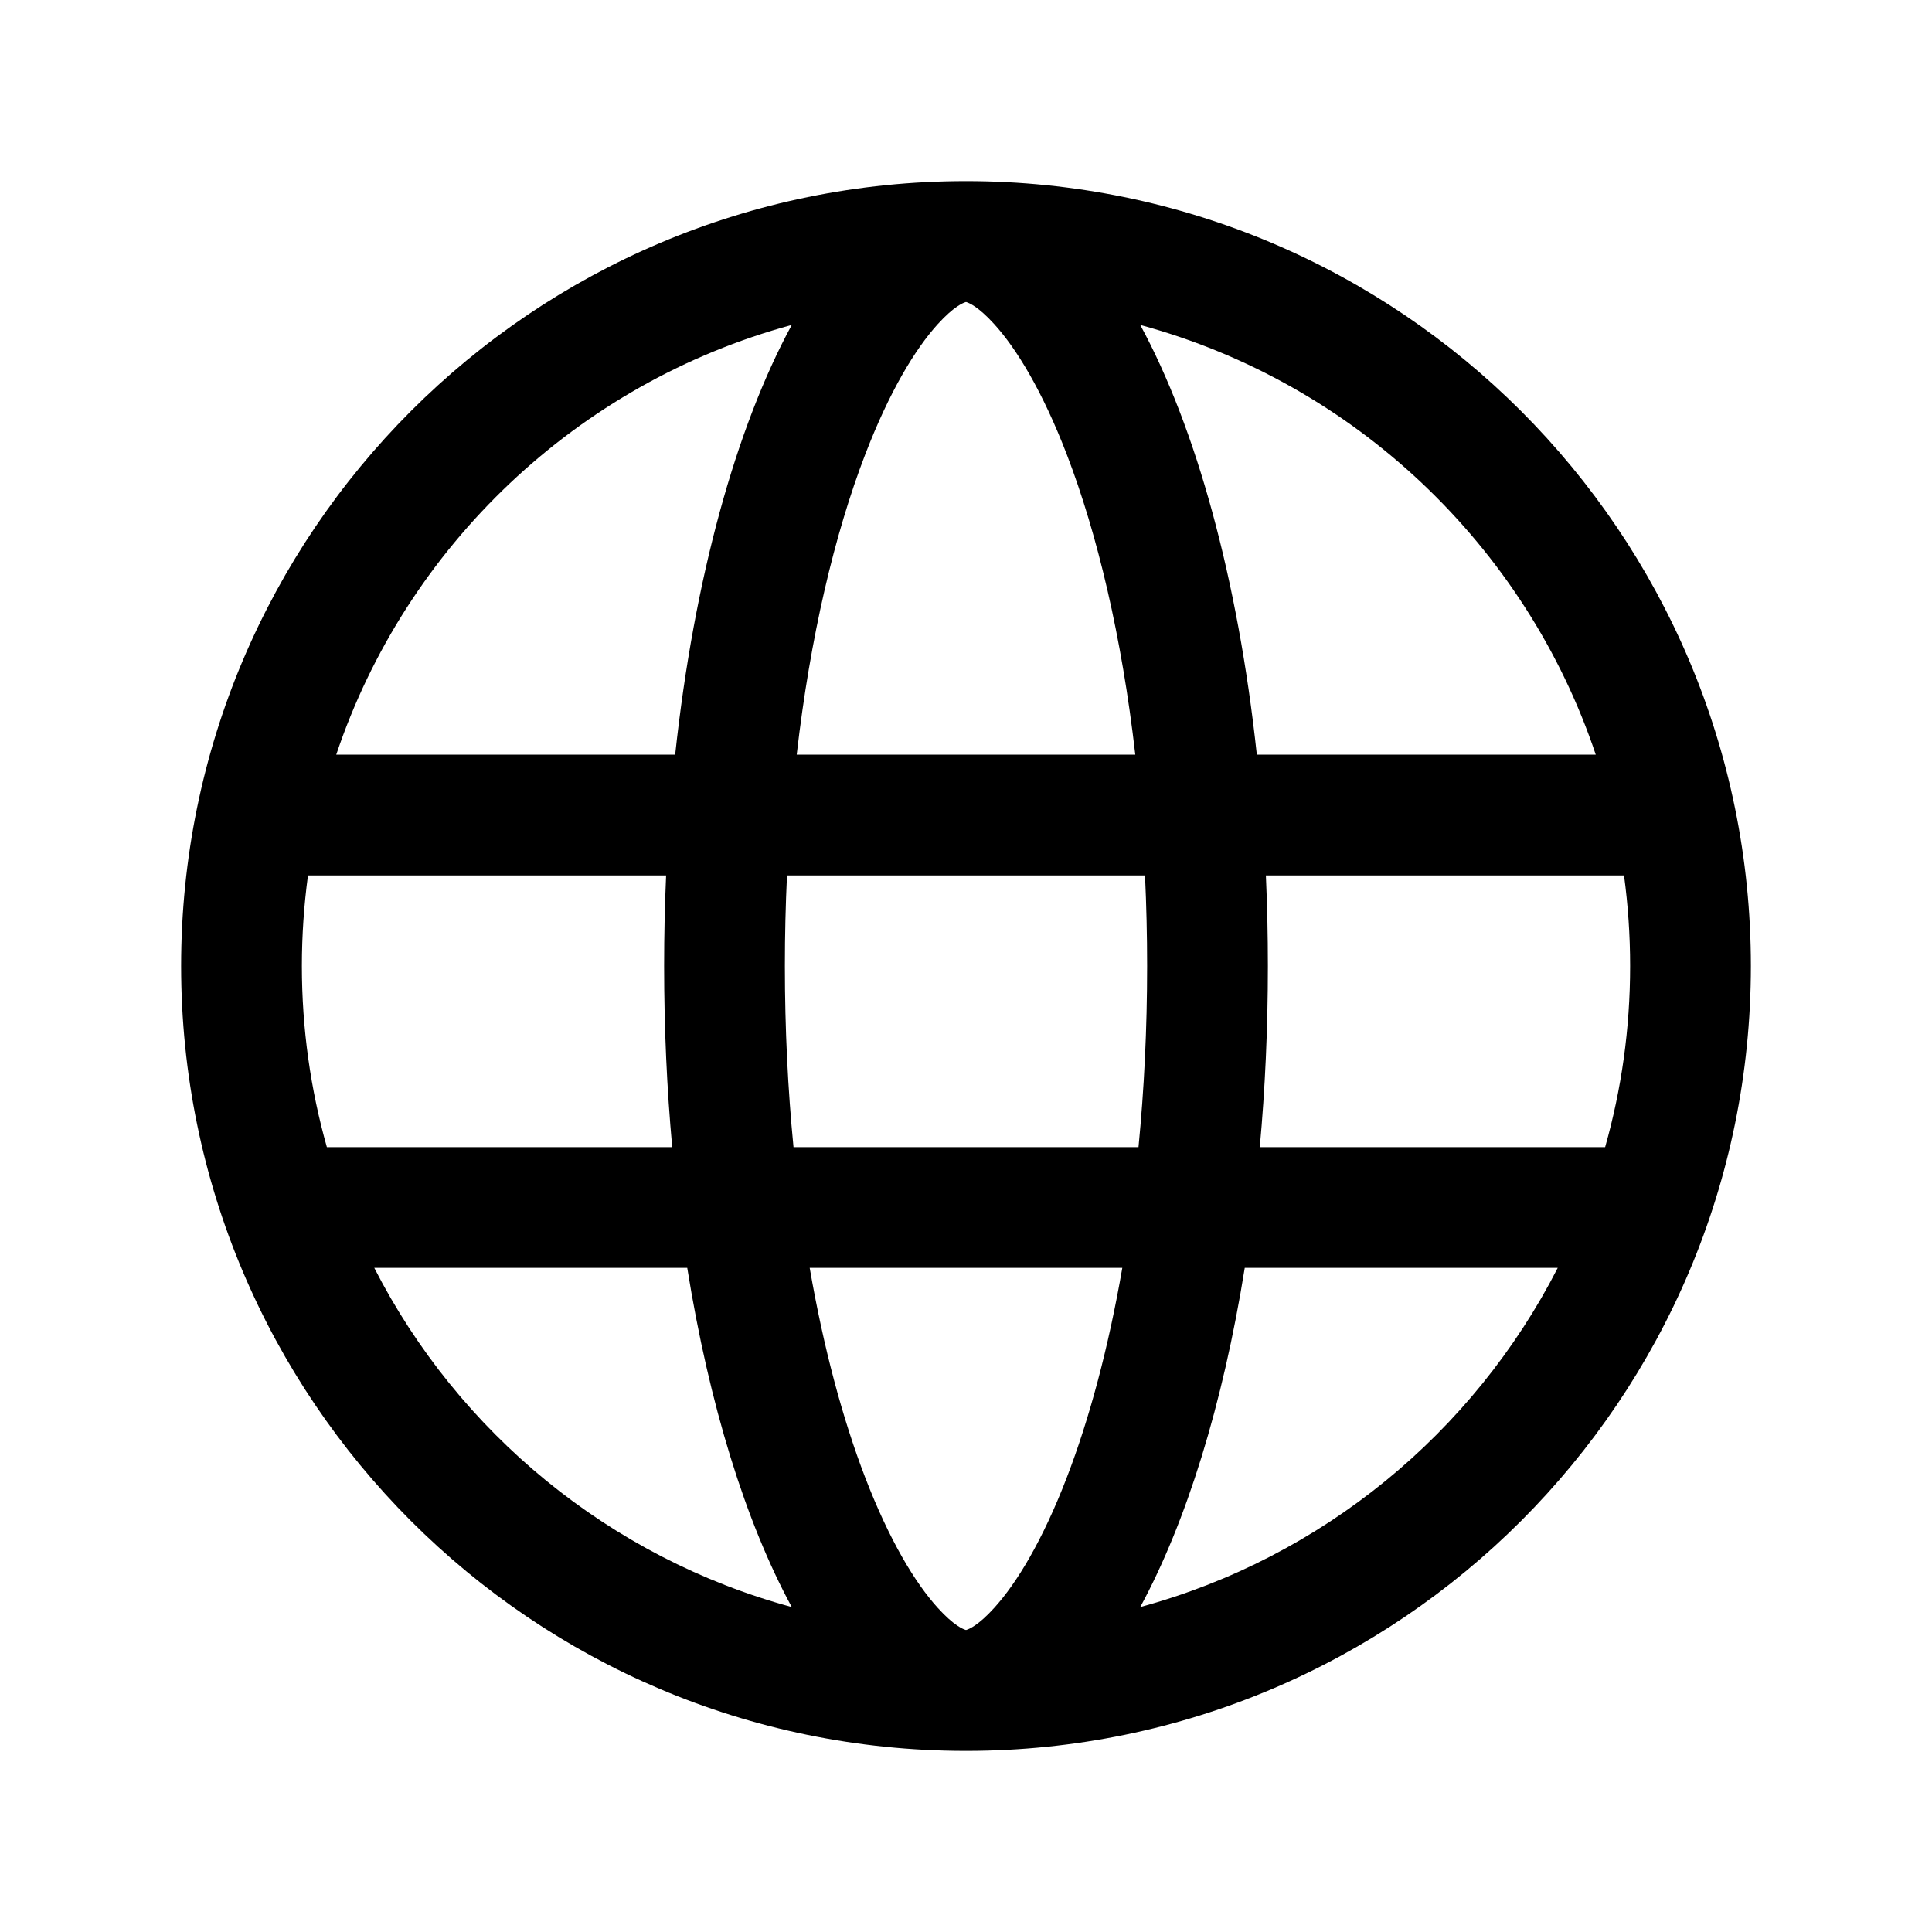
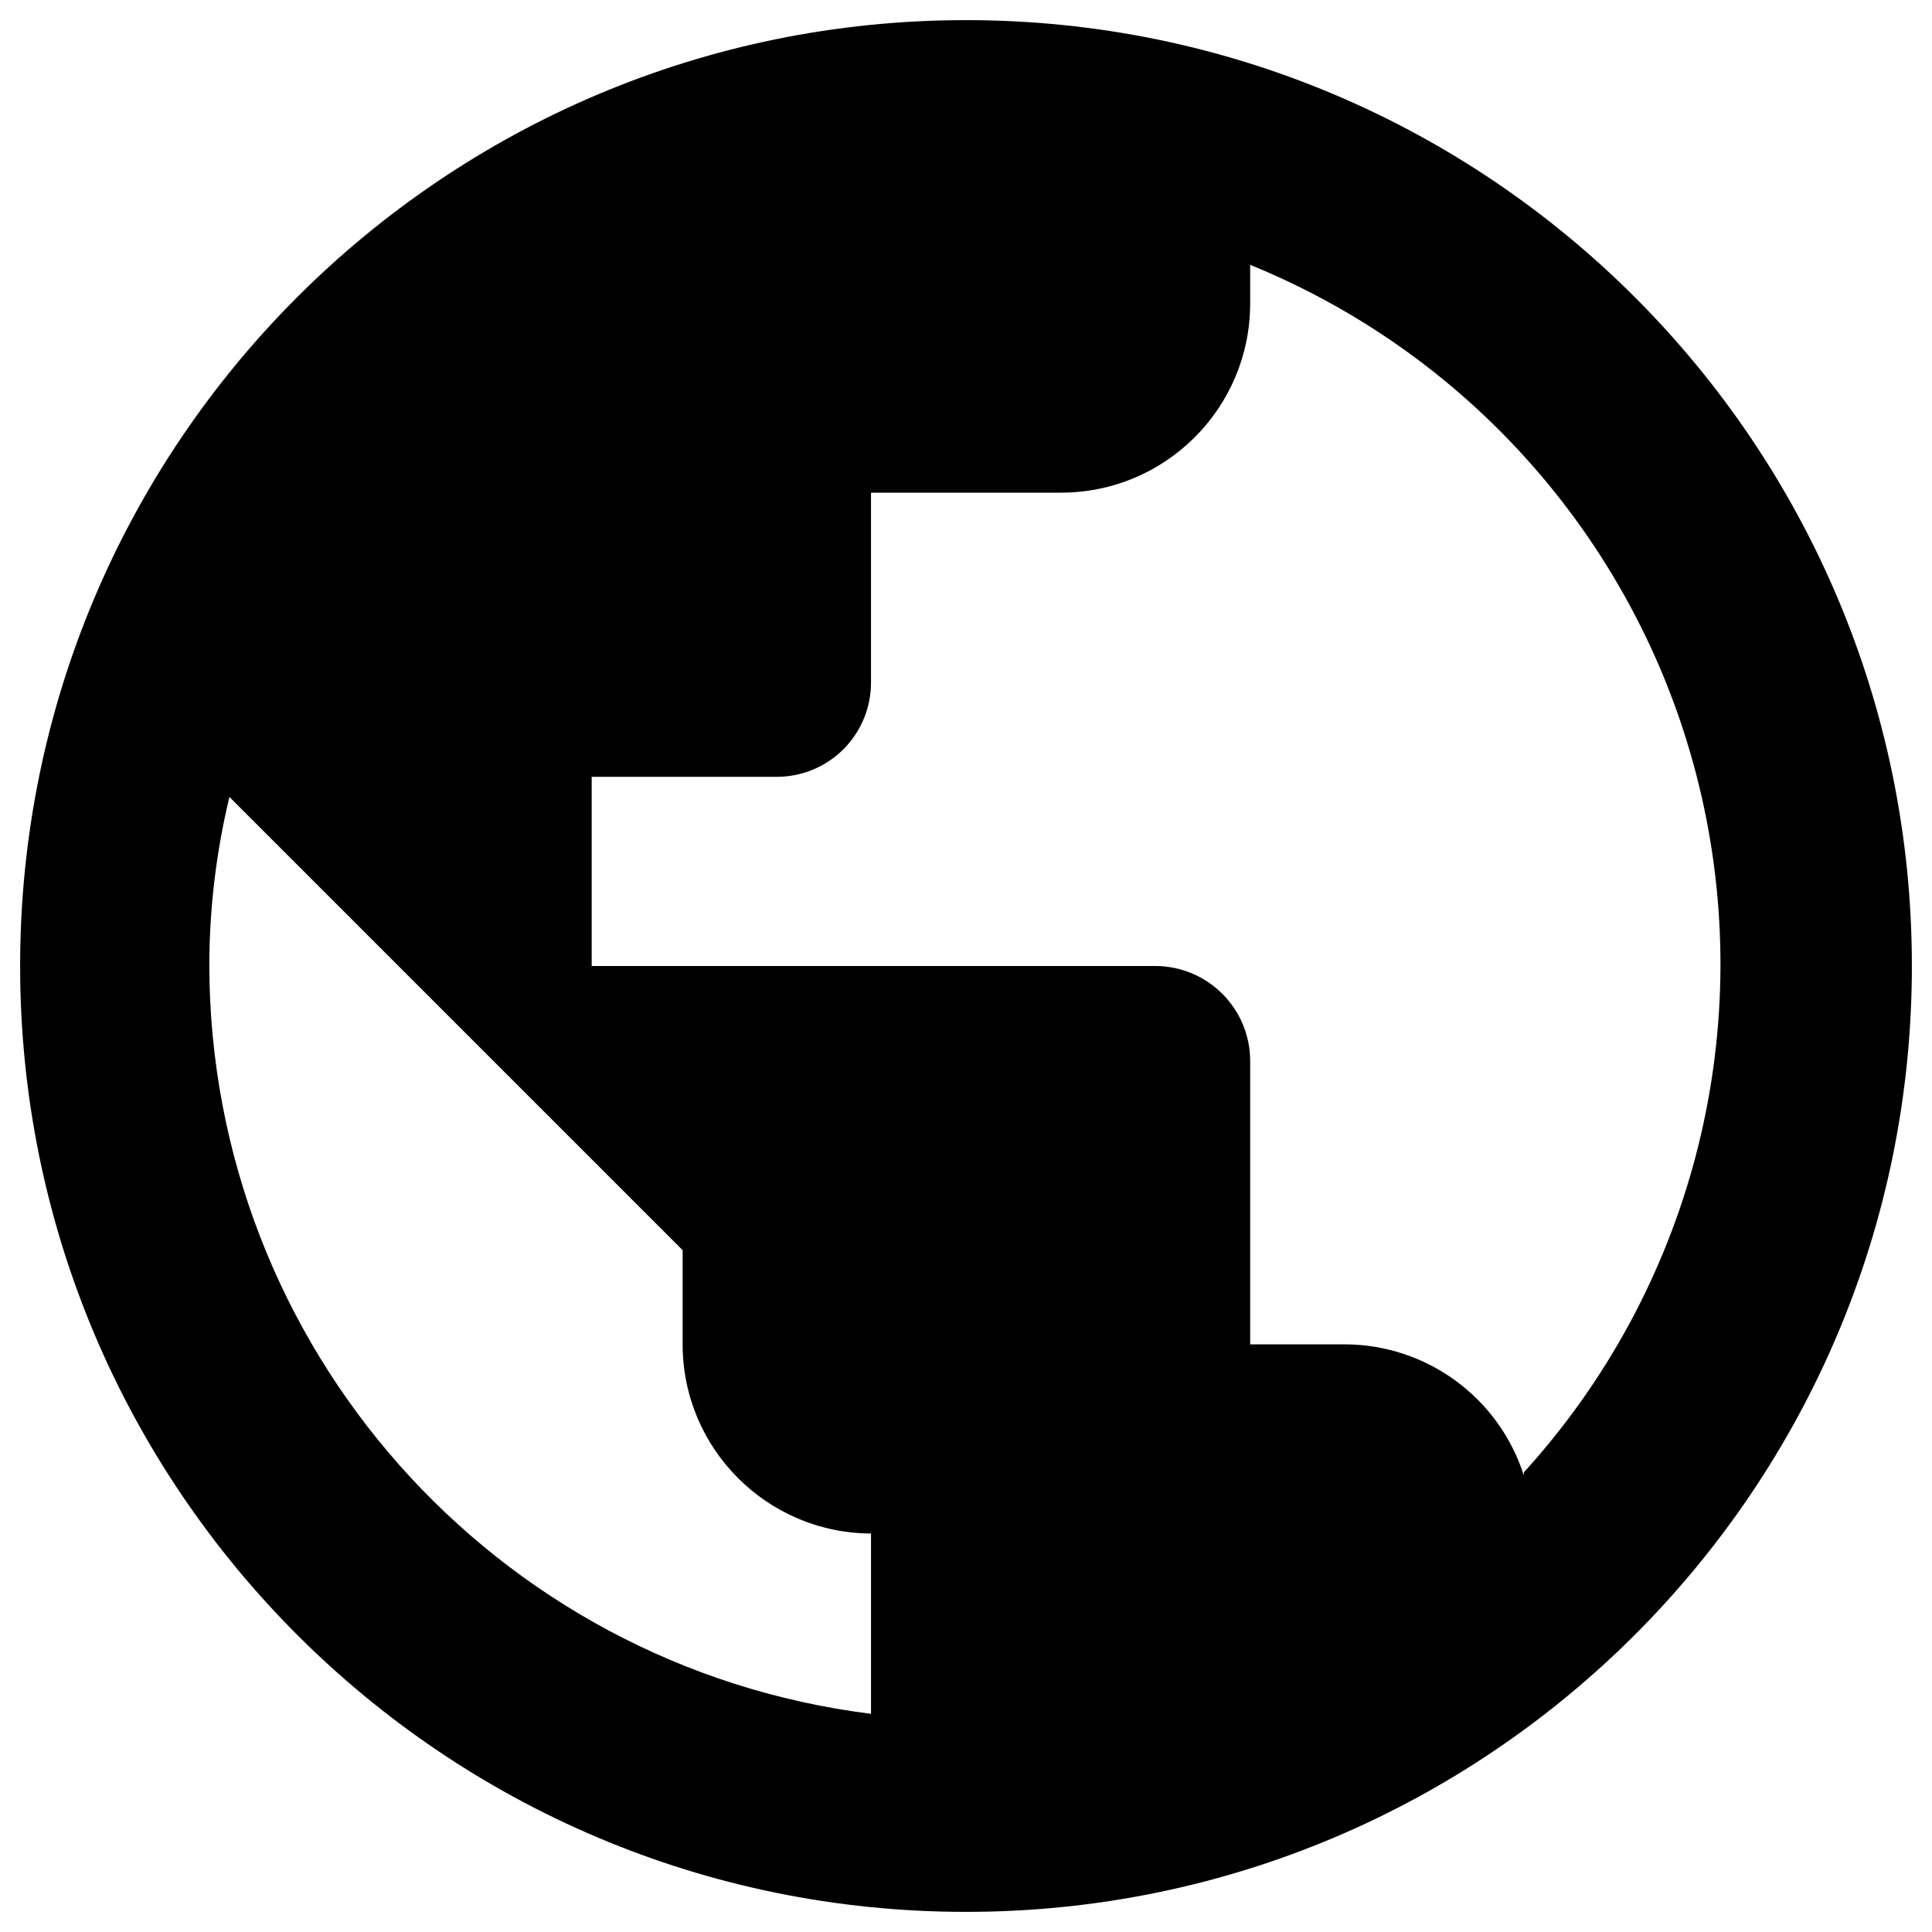
- <svg xmlns="http://www.w3.org/2000/svg" viewBox="0 0 32 32">
-   <path d="M27 16C27 15.491 26.965 14.991 26.899 14.5H20.967C20.989 14.992 21 15.493 21 16C21 17.033 20.954 18.037 20.866 19H26.586C26.856 18.046 27 17.04 27 16ZM18.965 14.5H13.035C13.012 14.99 13 15.49 13 16C13 17.044 13.05 18.049 13.143 19H18.857C18.95 18.049 19 17.044 19 16C19 15.49 18.988 14.99 18.965 14.5ZM20.817 12.5H26.431C25.27 9.038 22.434 6.345 18.886 5.382C19.811 7.086 20.504 9.587 20.817 12.5ZM13.114 5.382C9.566 6.345 6.73 9.038 5.569 12.5H11.183C11.496 9.587 12.189 7.086 13.114 5.382ZM13.196 12.5H18.804C18.581 10.553 18.178 8.85 17.669 7.526C17.268 6.484 16.84 5.778 16.466 5.367C16.204 5.079 16.047 5.014 16 5.002C15.953 5.014 15.796 5.079 15.534 5.367C15.16 5.778 14.732 6.484 14.331 7.526C13.822 8.85 13.419 10.553 13.196 12.5ZM11.033 14.5H5.101C5.035 14.991 5 15.491 5 16C5 17.04 5.144 18.046 5.414 19H11.134C11.046 18.037 11 17.033 11 16C11 15.493 11.011 14.992 11.033 14.5ZM11.383 21H6.199C7.595 23.73 10.097 25.799 13.114 26.618C12.352 25.214 11.747 23.27 11.383 21ZM16.015 29C16.01 29 16.005 29 16 29C15.995 29 15.99 29 15.985 29C8.812 28.992 3 23.175 3 16C3 8.82 8.82 3 16 3C23.18 3 29 8.82 29 16C29 23.175 23.188 28.992 16.015 29ZM18.886 26.618C21.903 25.799 24.405 23.73 25.801 21H20.617C20.253 23.27 19.648 25.214 18.886 26.618ZM18.589 21H13.411C13.641 22.327 13.957 23.503 14.331 24.474C14.732 25.516 15.16 26.222 15.534 26.633C15.796 26.922 15.953 26.986 16 26.998C16.047 26.986 16.204 26.922 16.466 26.633C16.84 26.222 17.268 25.516 17.669 24.474C18.043 23.503 18.359 22.327 18.589 21Z" />
+ <svg xmlns="http://www.w3.org/2000/svg" viewBox="0 0 24 24">
+   <defs>
+     <style>.cls-1{fill:none;}</style>
+   </defs>
+   <g id="Layer_2" data-name="Layer 2">
+     <g id="Elements_2" data-name="Elements 2">
+       <path d="M18.93,18.33A2.34,2.34,0,0,0,16.7,16.7H15.53V13.18A1.18,1.18,0,0,0,14.35,12h-7V9.65H9.65a1.17,1.17,0,0,0,1.17-1.18V6.12h2.35a2.35,2.35,0,0,0,2.36-2.34V3.29a9.38,9.38,0,0,1,3.4,15m-8.11,3A9.39,9.39,0,0,1,2.6,12a9,9,0,0,1,.25-2.1l5.63,5.63V16.7a2.35,2.35,0,0,0,2.34,2.35M12,.25A11.75,11.75,0,1,0,23.75,12,11.75,11.75,0,0,0,12,.25Z" />
+       <rect class="cls-1" width="24" height="24" />
+     </g>
+   </g>
</svg>
